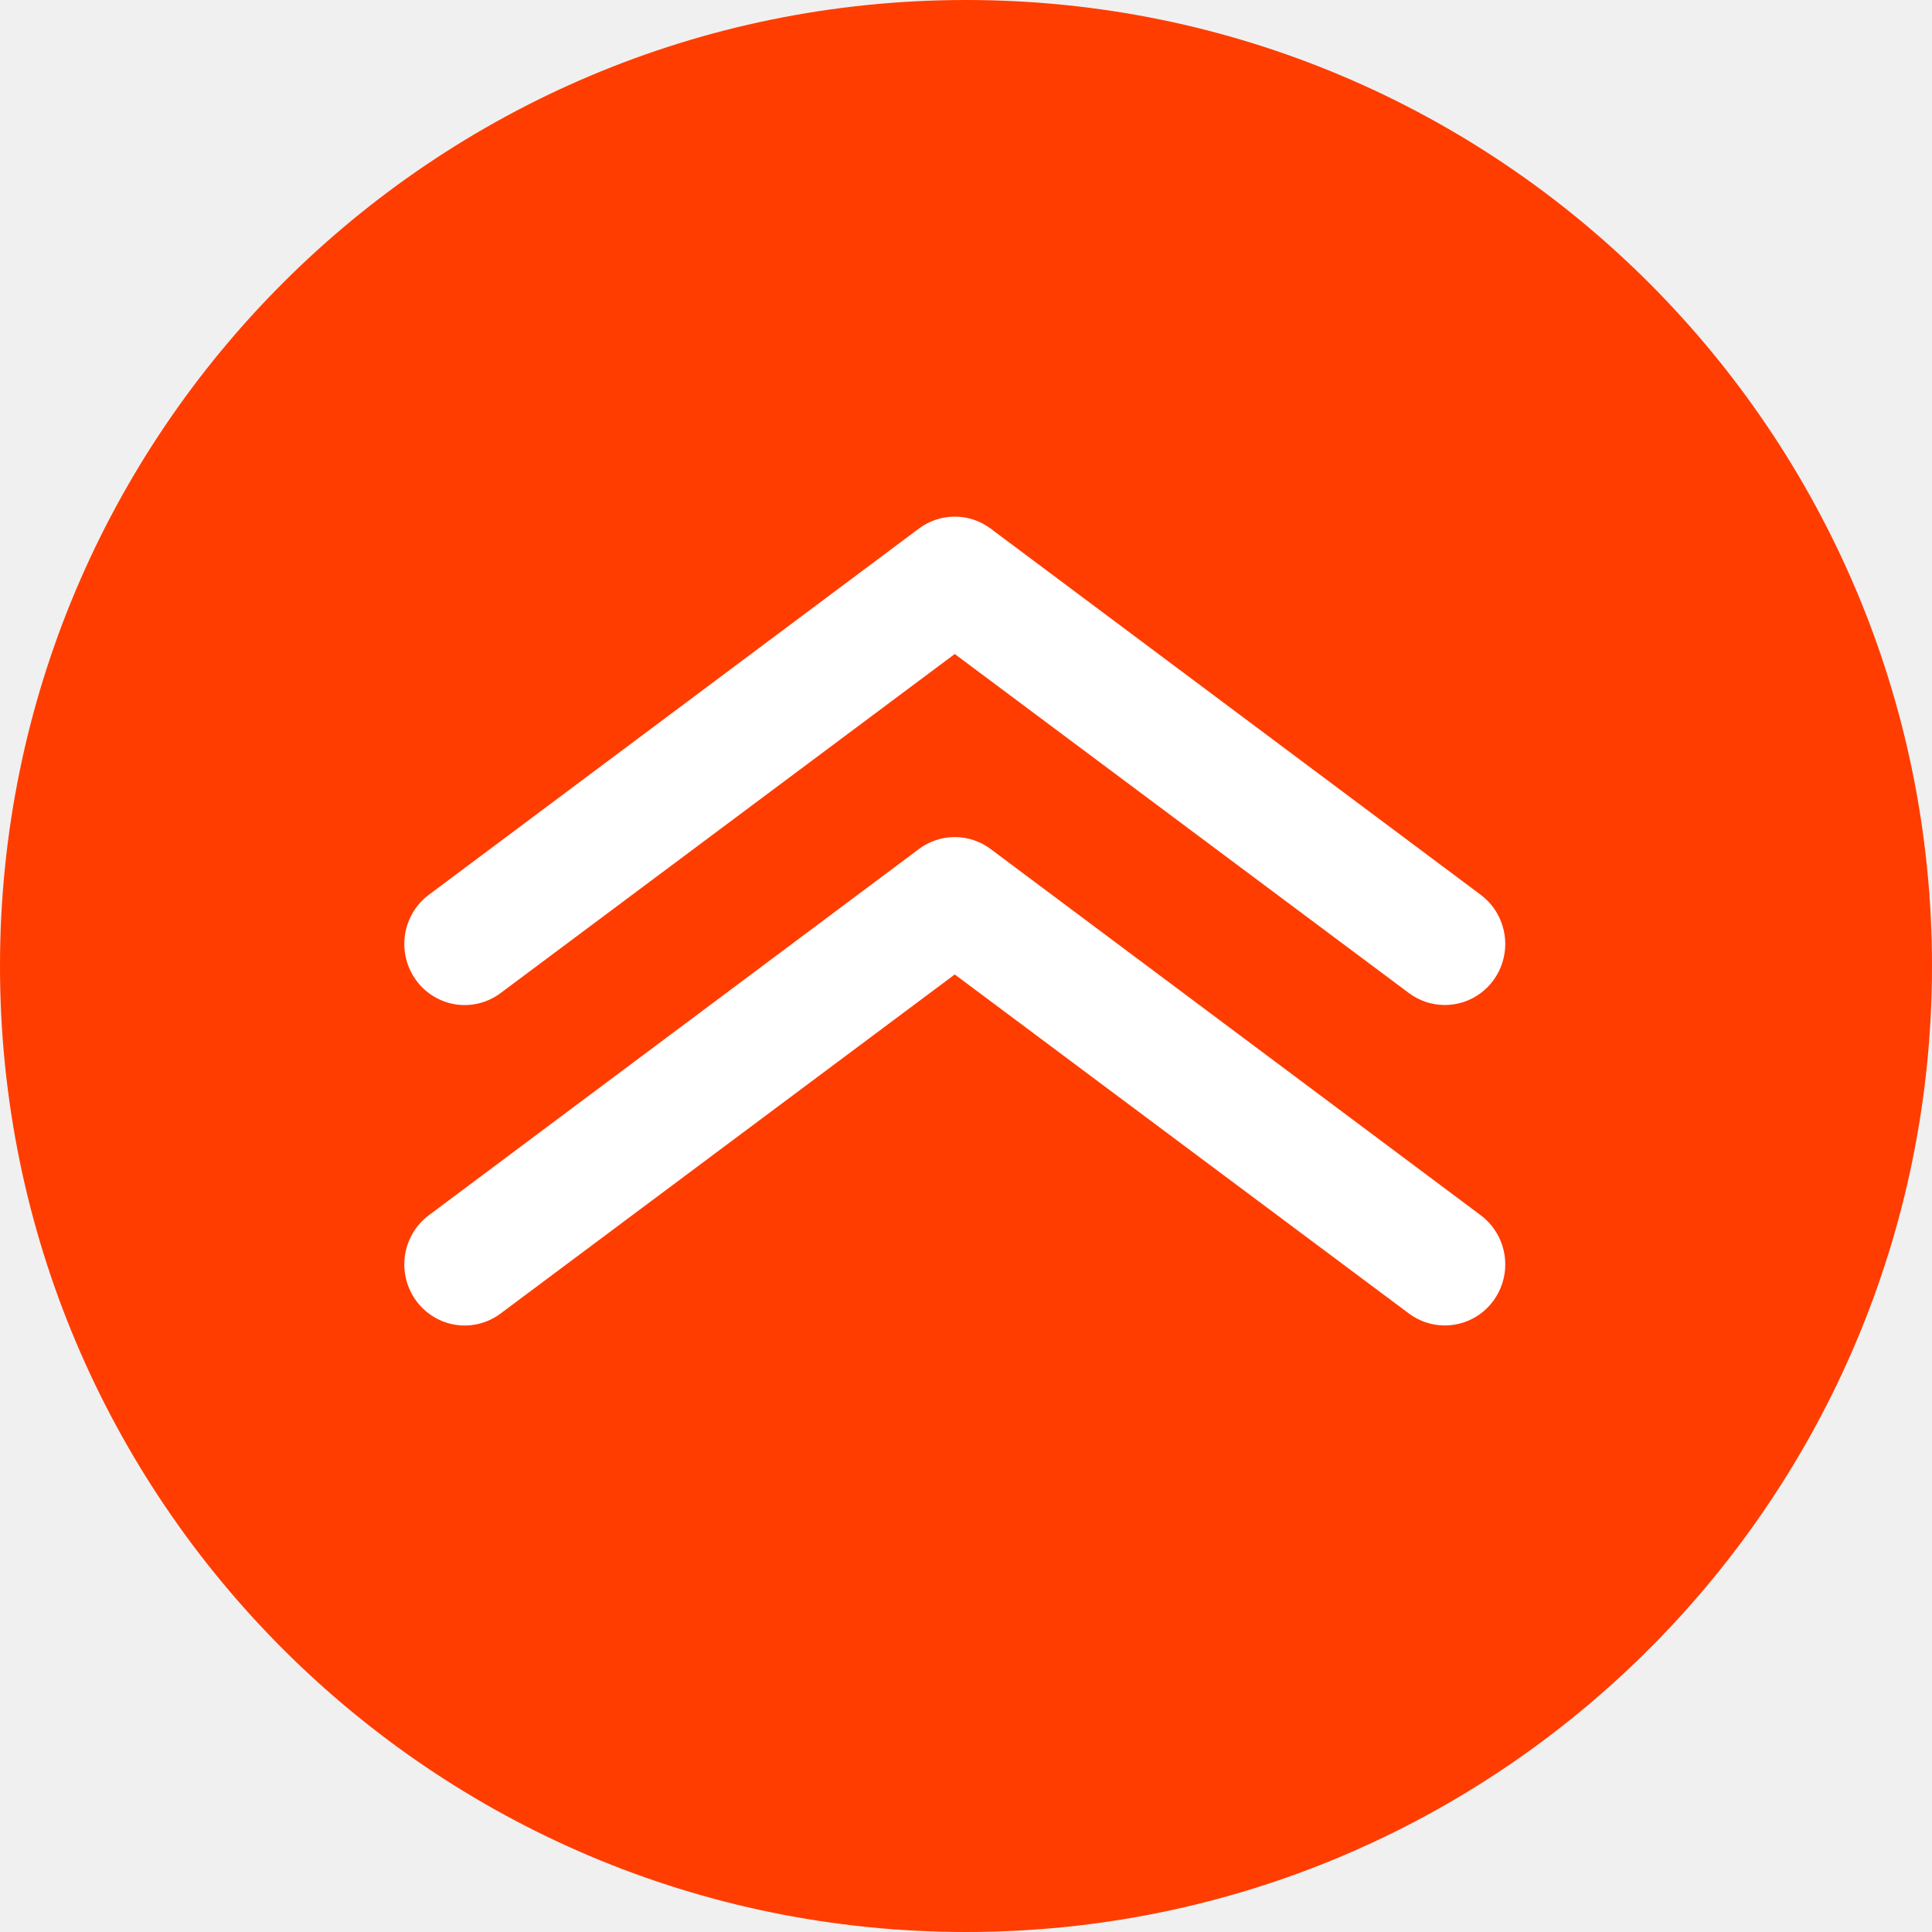
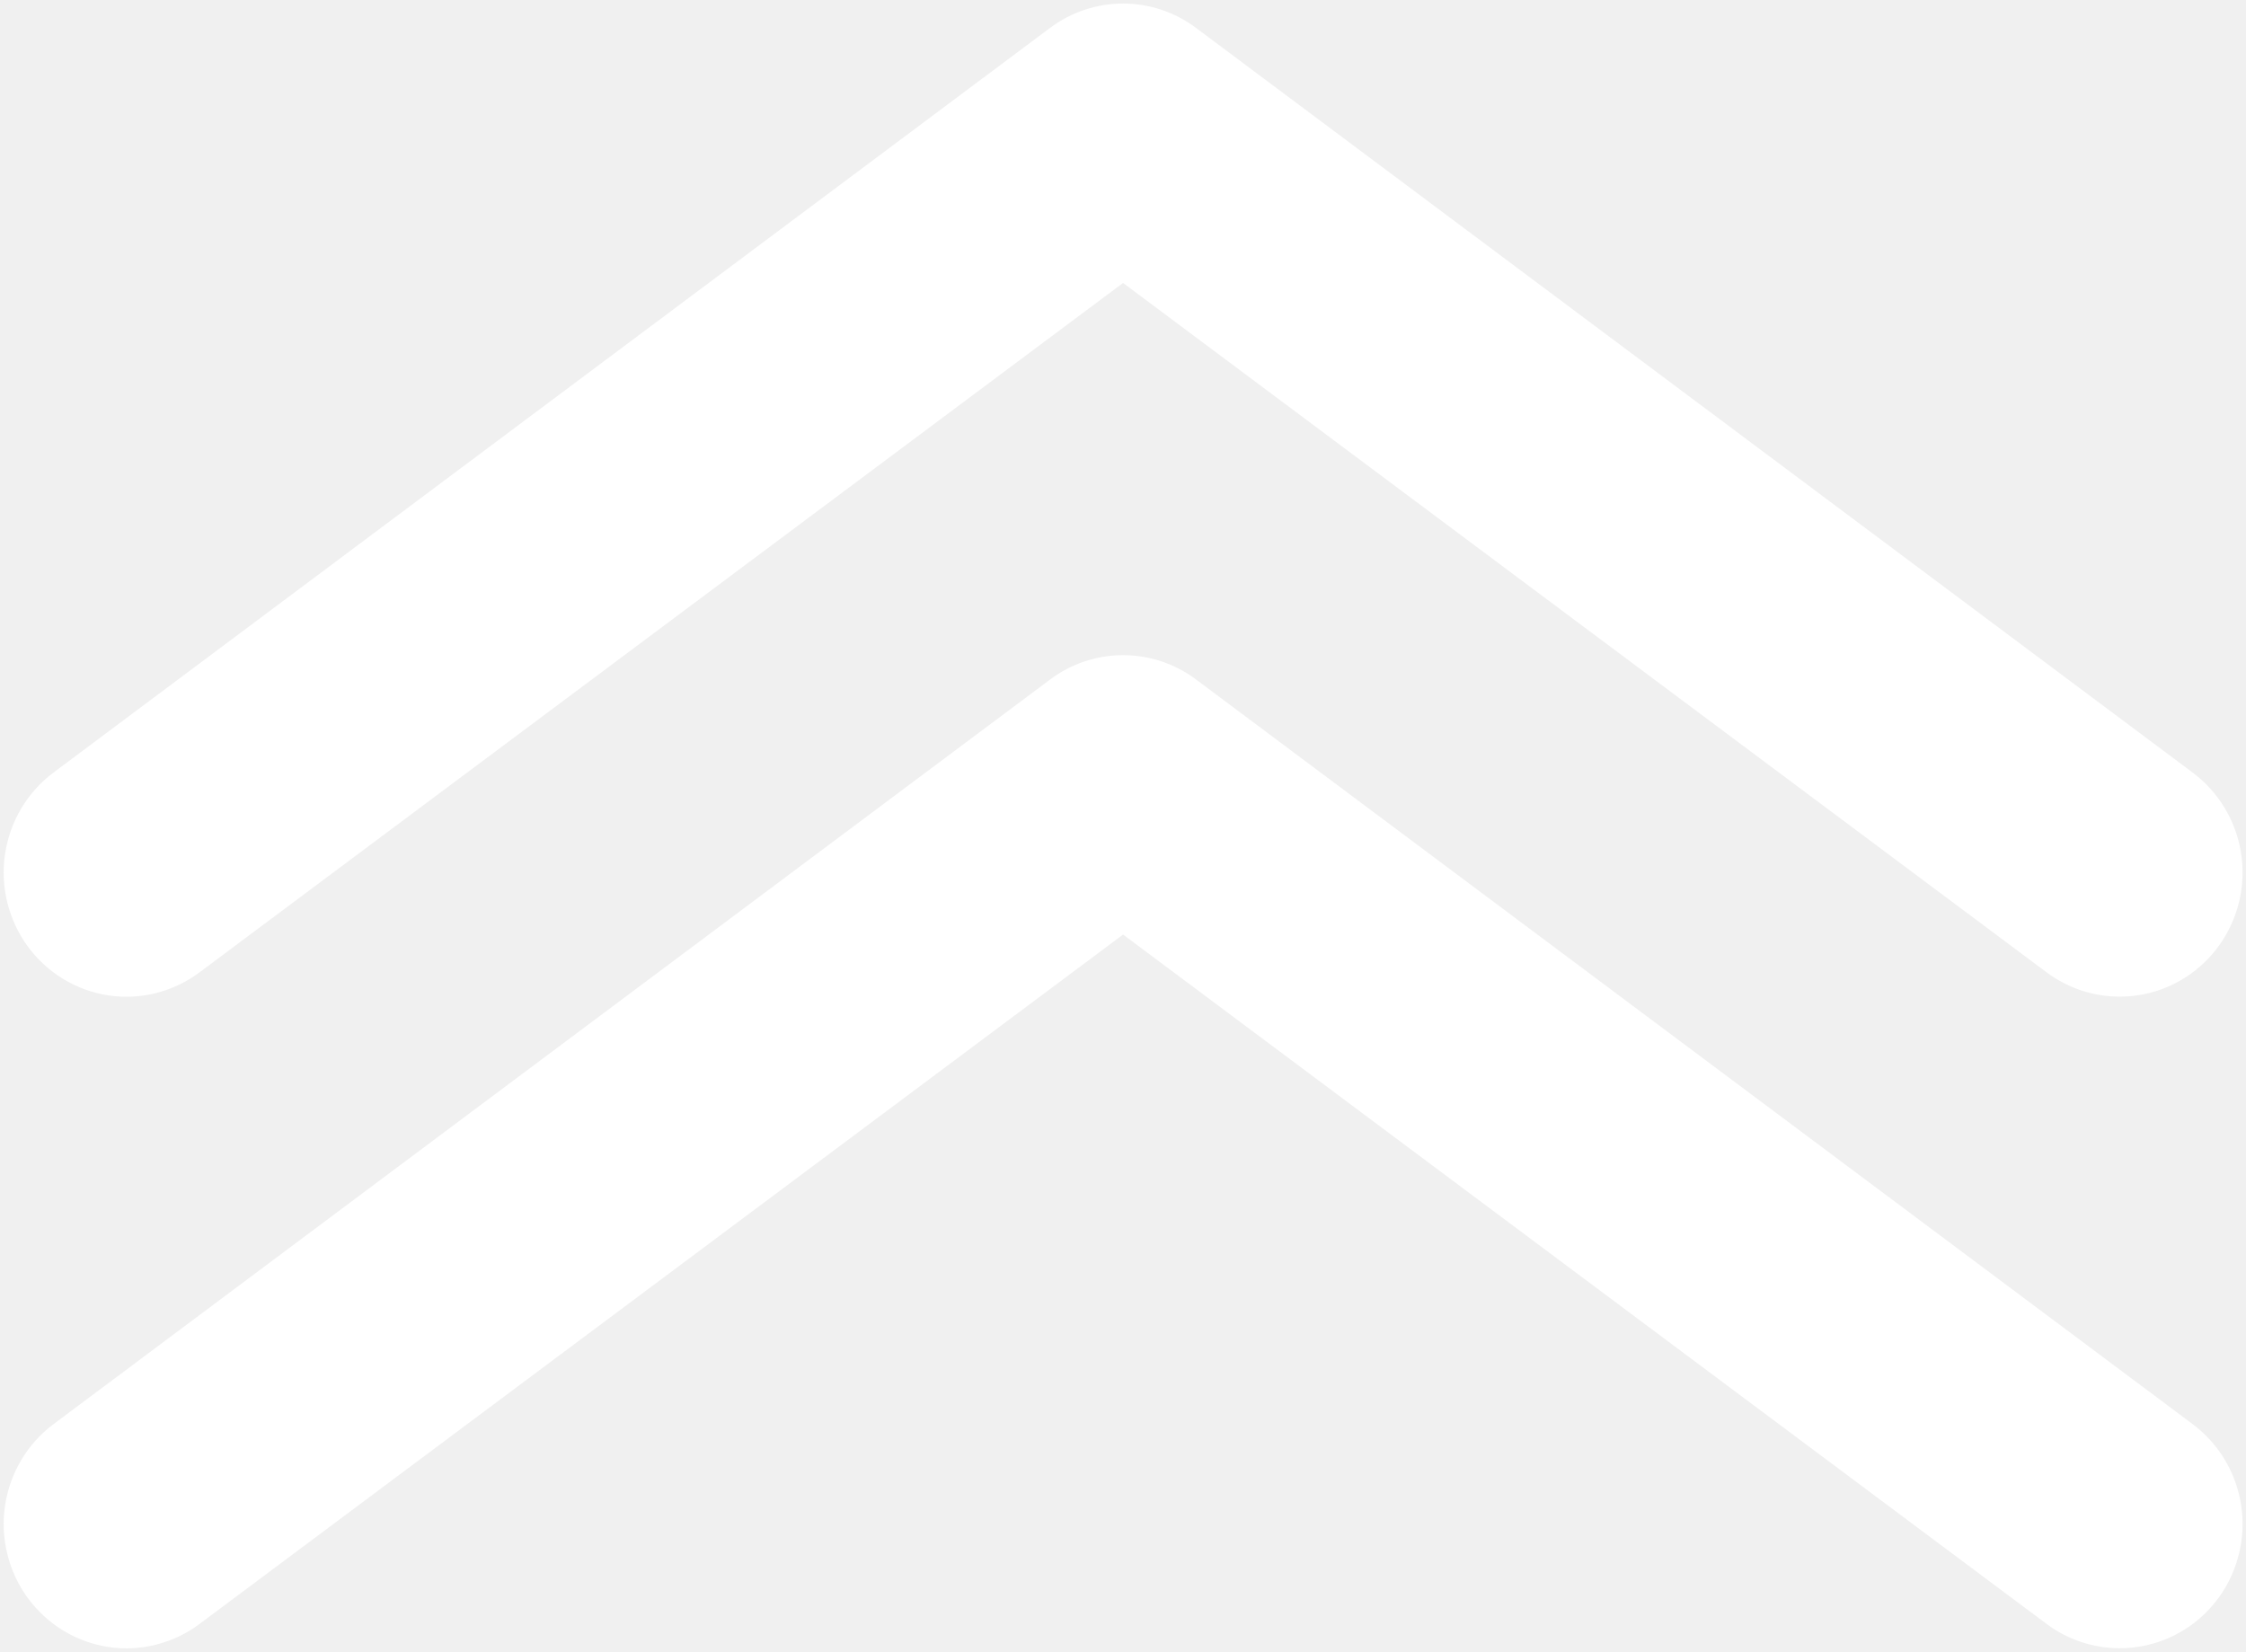
- <svg xmlns="http://www.w3.org/2000/svg" width="60" height="60" viewBox="0 0 60 60" fill="none">
-   <circle cx="30" cy="30" r="30" fill="#FF3D00" />
-   <g clip-path="url(#clip0_518618_1555)">
-     <path d="M44.871 41.163C44.47 41.163 44.079 41.034 43.756 40.793L29.651 30.263L15.546 40.793C15.348 40.941 15.123 41.048 14.884 41.108C14.645 41.169 14.397 41.181 14.153 41.144C13.91 41.107 13.676 41.021 13.465 40.893C13.254 40.764 13.07 40.595 12.923 40.395C12.777 40.194 12.671 39.967 12.612 39.725C12.552 39.483 12.54 39.232 12.577 38.986C12.651 38.488 12.917 38.04 13.317 37.741L28.537 26.368C28.859 26.126 29.25 25.996 29.651 25.996C30.052 25.996 30.443 26.126 30.766 26.368L45.986 37.741C46.303 37.978 46.539 38.311 46.659 38.691C46.779 39.072 46.777 39.481 46.653 39.86C46.53 40.24 46.291 40.57 45.971 40.804C45.651 41.038 45.266 41.163 44.871 41.163Z" fill="white" />
-     <path d="M44.871 31.211C44.47 31.212 44.079 31.082 43.756 30.841L29.651 20.311L15.546 30.841C15.146 31.14 14.645 31.267 14.153 31.192C13.661 31.117 13.219 30.848 12.923 30.443C12.628 30.038 12.503 29.532 12.577 29.034C12.651 28.536 12.917 28.088 13.317 27.789L28.536 16.416C28.859 16.174 29.25 16.044 29.651 16.044C30.052 16.044 30.443 16.174 30.765 16.416L45.985 27.789C46.303 28.026 46.539 28.359 46.659 28.74C46.779 29.12 46.777 29.529 46.653 29.909C46.529 30.288 46.291 30.618 45.971 30.852C45.651 31.086 45.266 31.212 44.871 31.211Z" fill="white" />
-   </g>
-   <defs>
-     <clipPath id="clip0_518618_1555">
-       <rect width="34.186" height="25.116" fill="white" transform="translate(12.5581 16.0464)" />
-     </clipPath>
-   </defs>
+ <svg xmlns="http://www.w3.org/2000/svg" width="34" height="25" viewBox="12.5 16 34.3 25.2" fill="none">
+   <path d="M44.871 41.163C44.47 41.163 44.079 41.034 43.756 40.793L29.651 30.263L15.546 40.793C15.348 40.941 15.123 41.048 14.884 41.108C14.645 41.169 14.397 41.181 14.153 41.144C13.91 41.107 13.676 41.021 13.465 40.893C13.254 40.764 13.07 40.595 12.923 40.395C12.777 40.194 12.671 39.967 12.612 39.725C12.552 39.483 12.54 39.232 12.577 38.986C12.651 38.488 12.917 38.04 13.317 37.741L28.537 26.368C28.859 26.126 29.25 25.996 29.651 25.996C30.052 25.996 30.443 26.126 30.766 26.368L45.986 37.741C46.303 37.978 46.539 38.311 46.659 38.691C46.779 39.072 46.777 39.481 46.653 39.86C46.53 40.24 46.291 40.57 45.971 40.804C45.651 41.038 45.266 41.163 44.871 41.163Z" fill="white" />
+   <path d="M44.871 31.211C44.47 31.212 44.079 31.082 43.756 30.841L29.651 20.311L15.546 30.841C15.146 31.14 14.645 31.267 14.153 31.192C13.661 31.117 13.219 30.848 12.923 30.443C12.628 30.038 12.503 29.532 12.577 29.034C12.651 28.536 12.917 28.088 13.317 27.789L28.536 16.416C28.859 16.174 29.25 16.044 29.651 16.044C30.052 16.044 30.443 16.174 30.765 16.416L45.985 27.789C46.303 28.026 46.539 28.359 46.659 28.74C46.779 29.12 46.777 29.529 46.653 29.909C46.529 30.288 46.291 30.618 45.971 30.852C45.651 31.086 45.266 31.212 44.871 31.211Z" fill="white" />
</svg>
